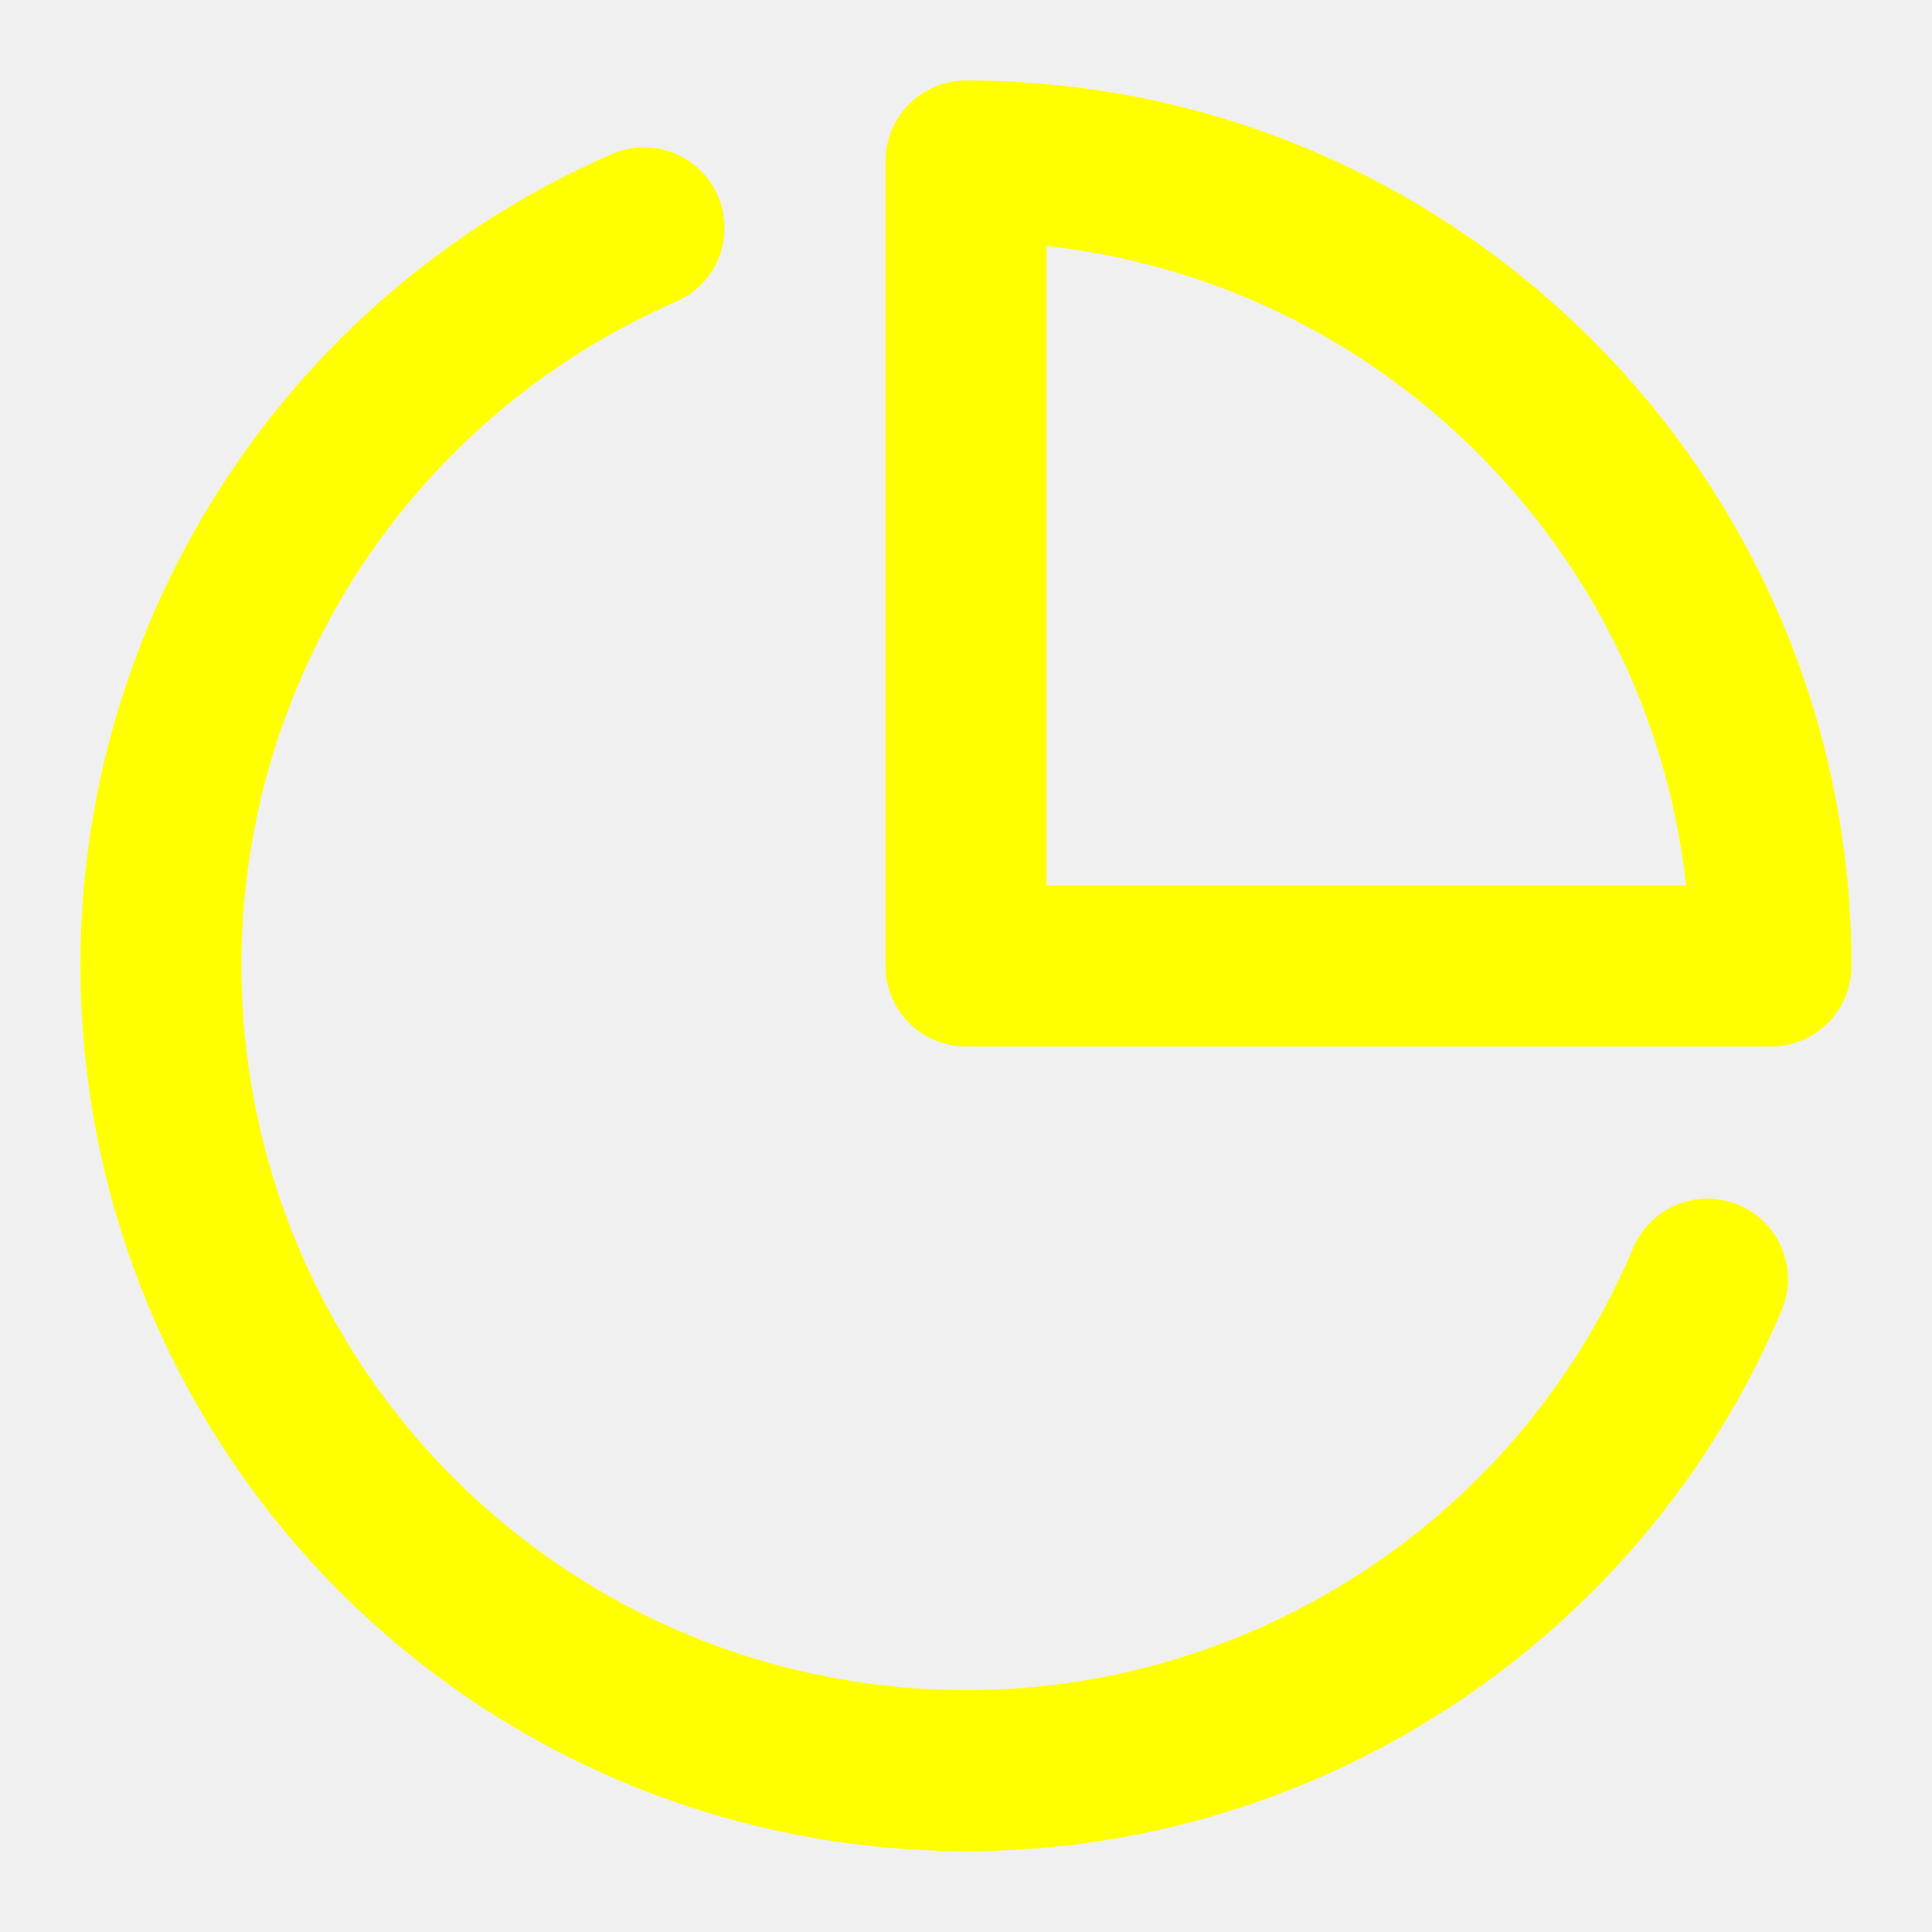
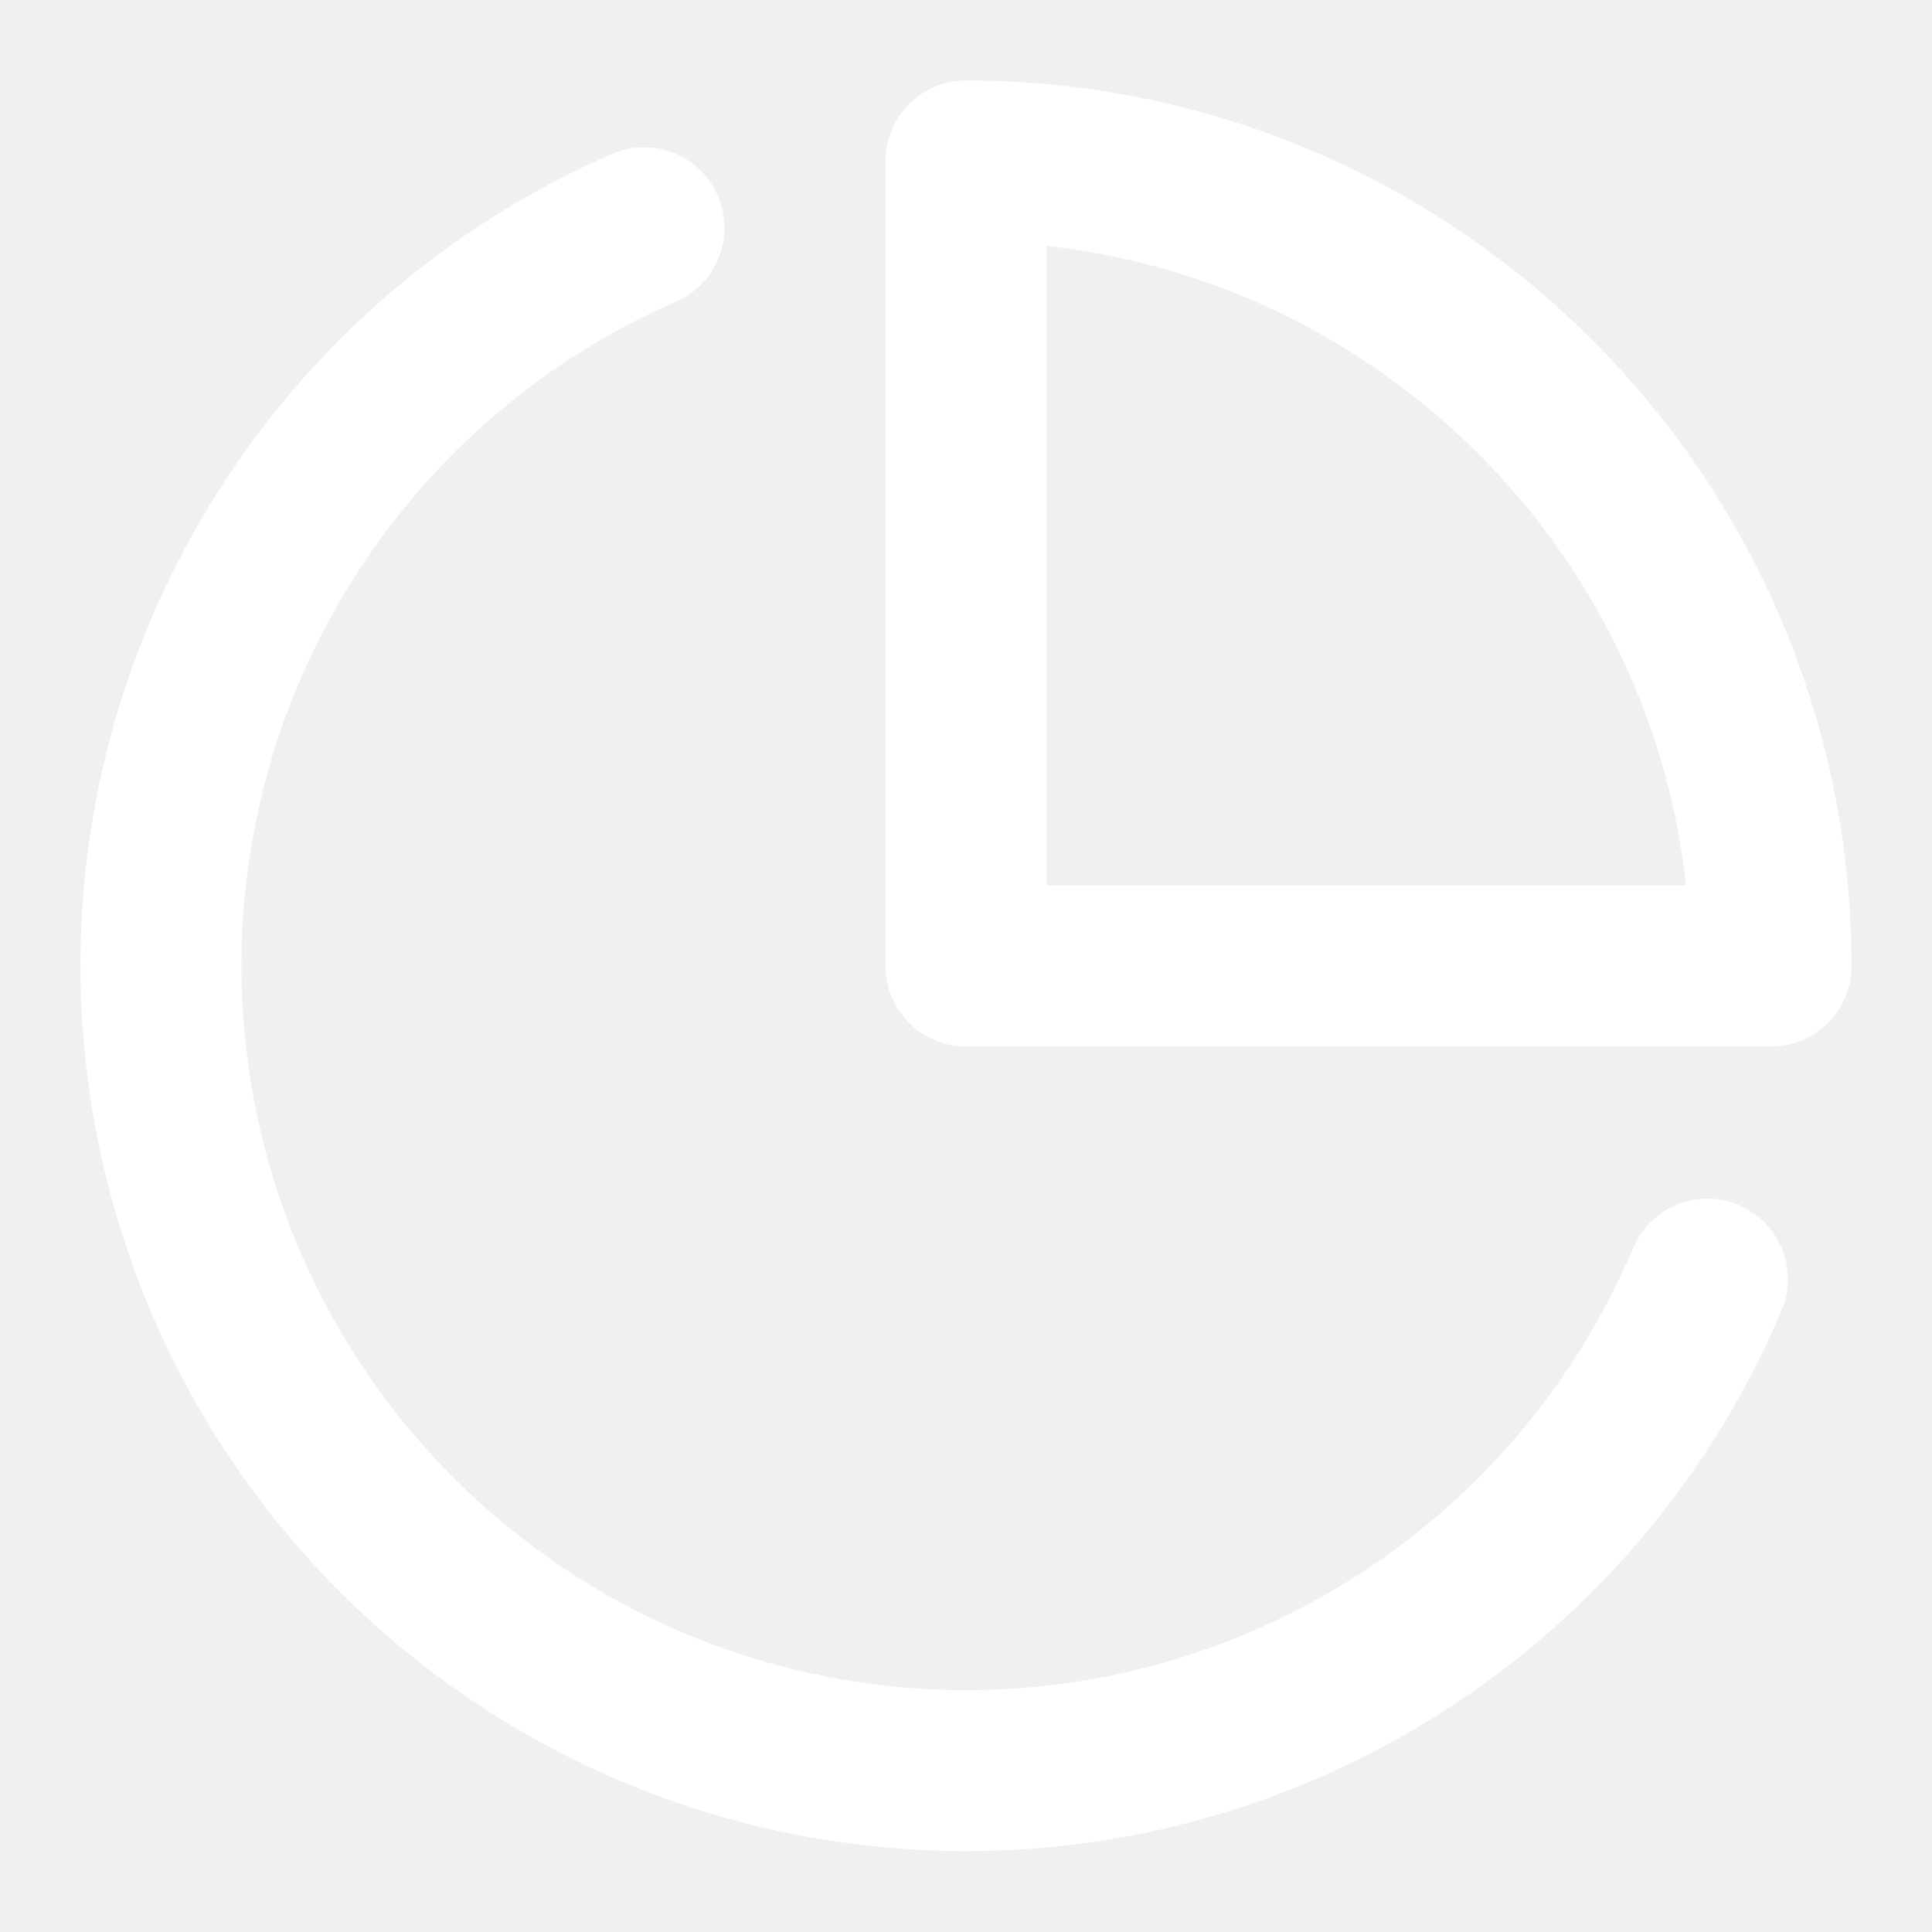
- <svg xmlns="http://www.w3.org/2000/svg" width="20" height="20" viewBox="0 0 24 24" fill="none" stroke="yellow" stroke-width="2" stroke-linecap="round" stroke-linejoin="round" class="feather feather-pie-chart">
+ <svg xmlns="http://www.w3.org/2000/svg" width="20" height="20" viewBox="0 0 24 24" fill="none" stroke="white" stroke-width="2" stroke-linecap="round" stroke-linejoin="round" class="feather feather-pie-chart">
  <path d="M21.21 15.89A10 10 0 1 1 8 2.83" />
  <path d="M22 12A10 10 0 0 0 12 2v10z" />
</svg>
